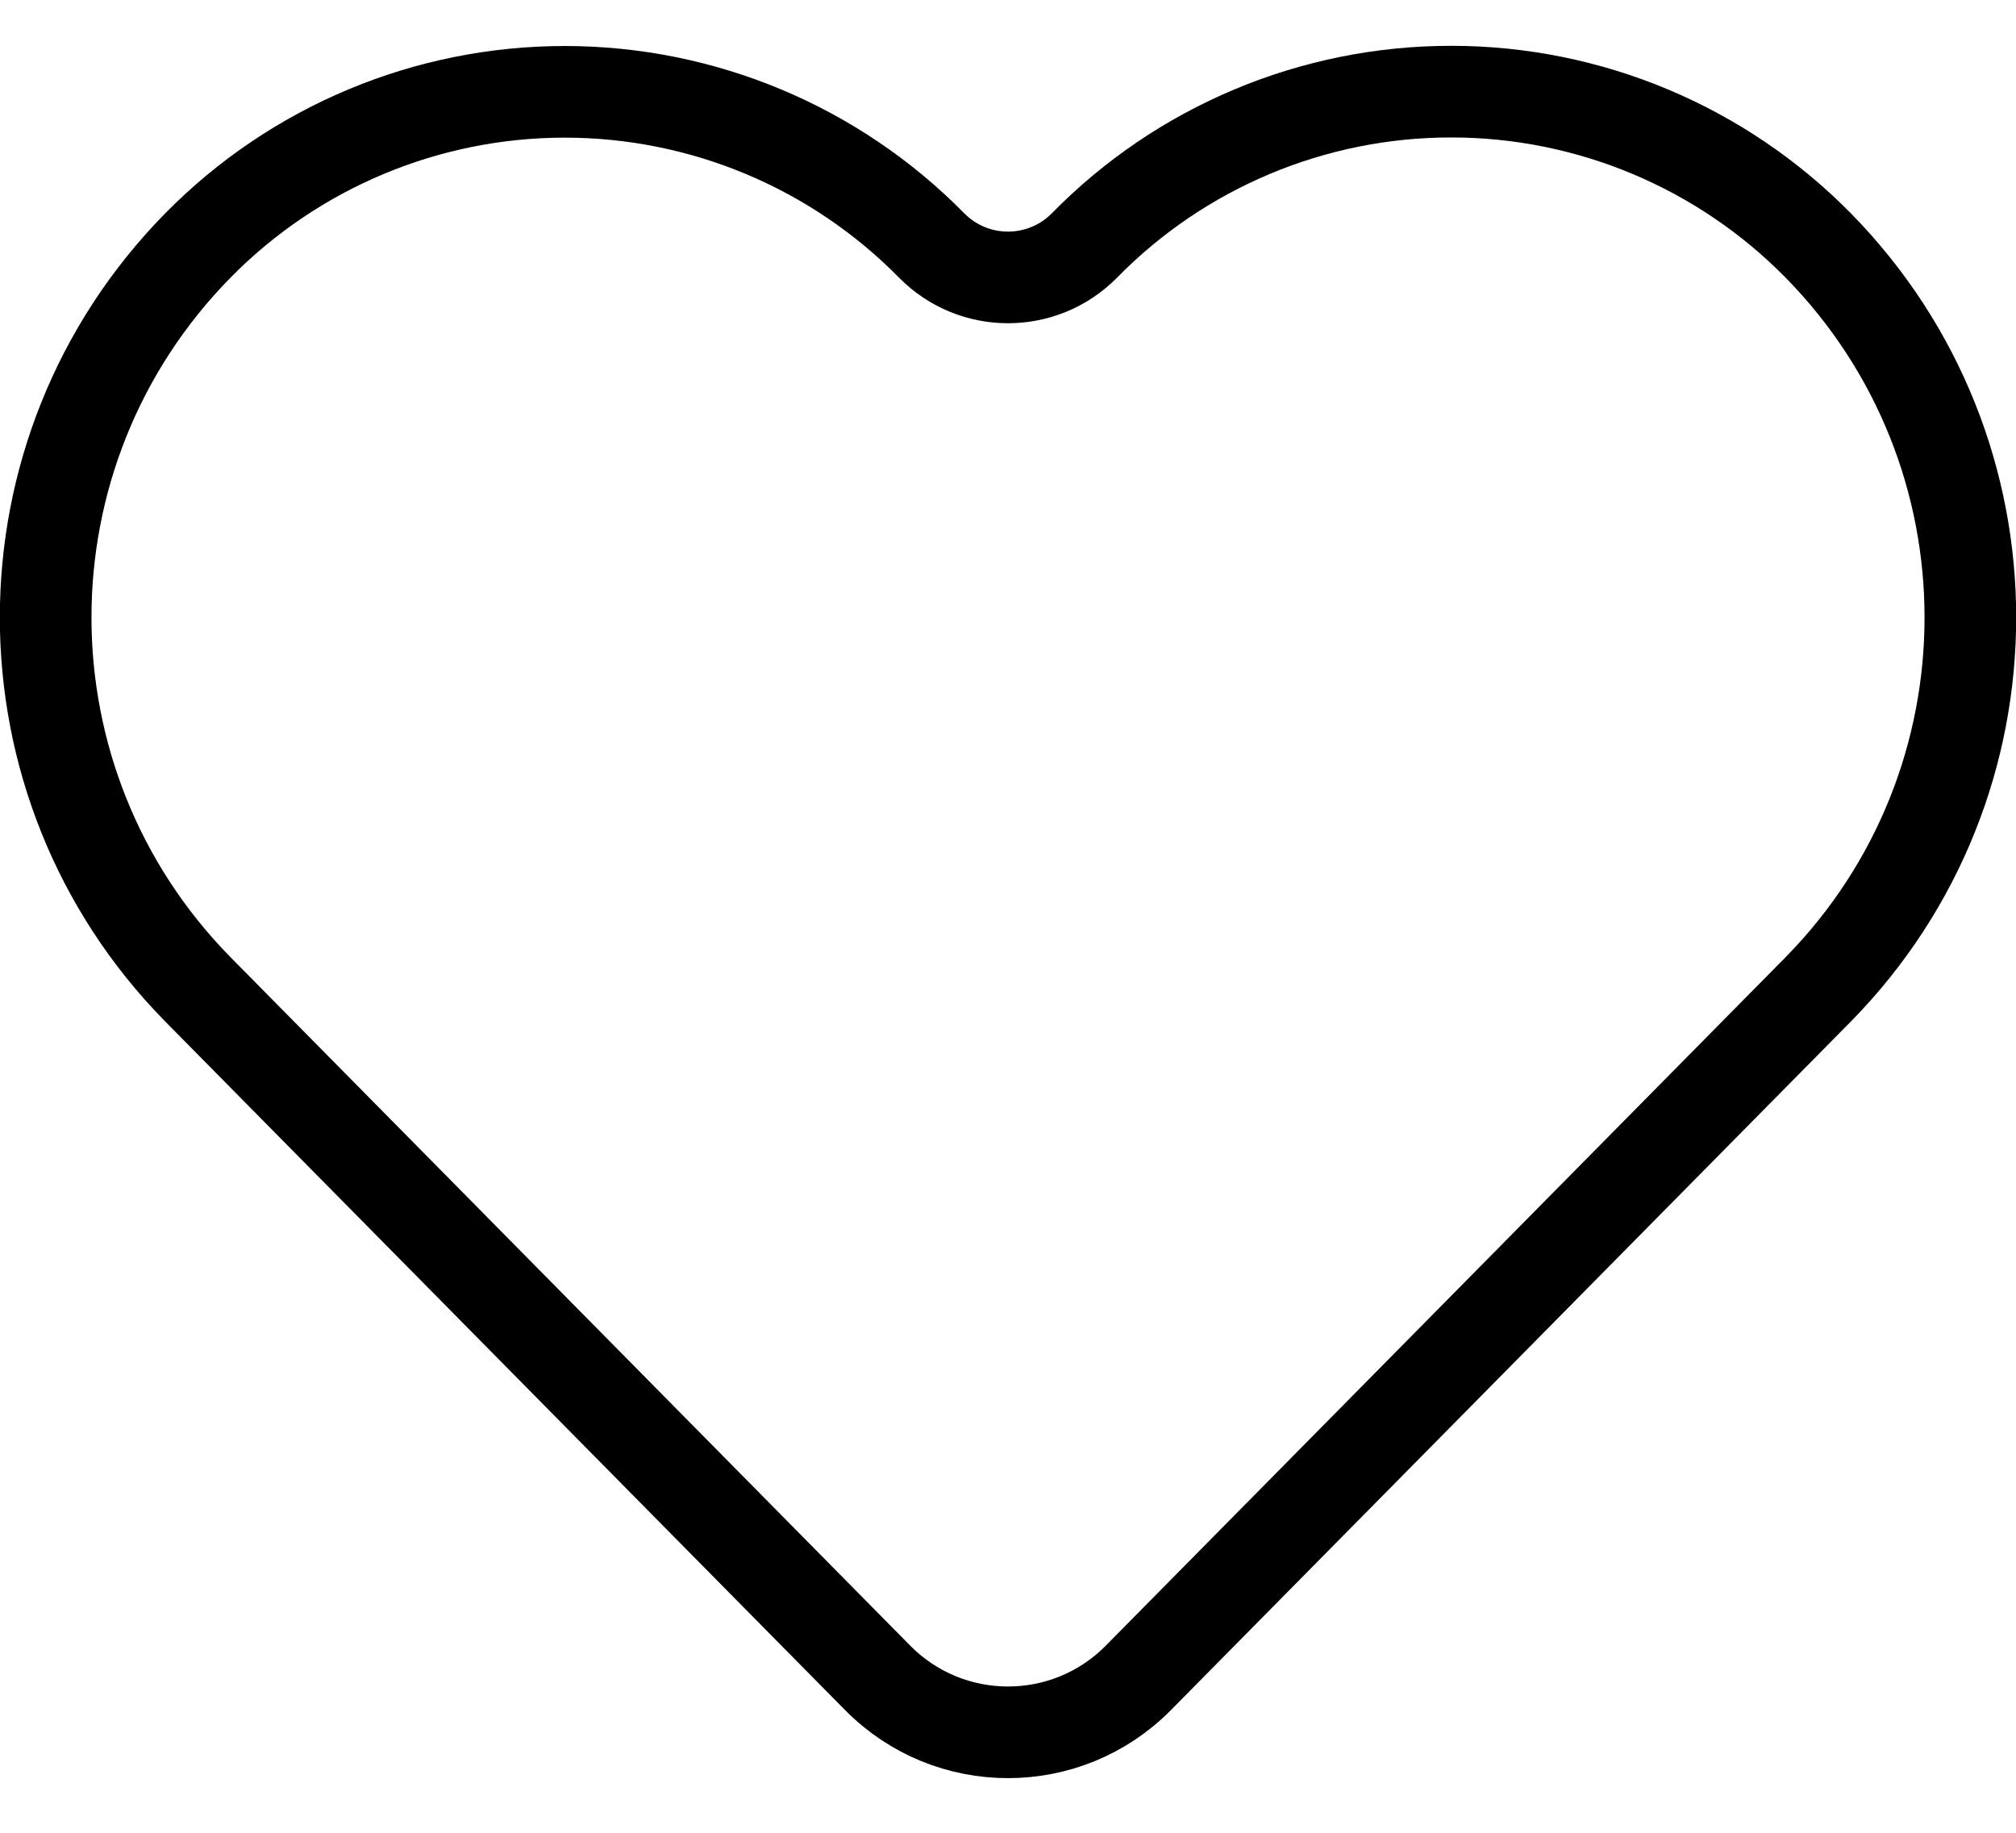
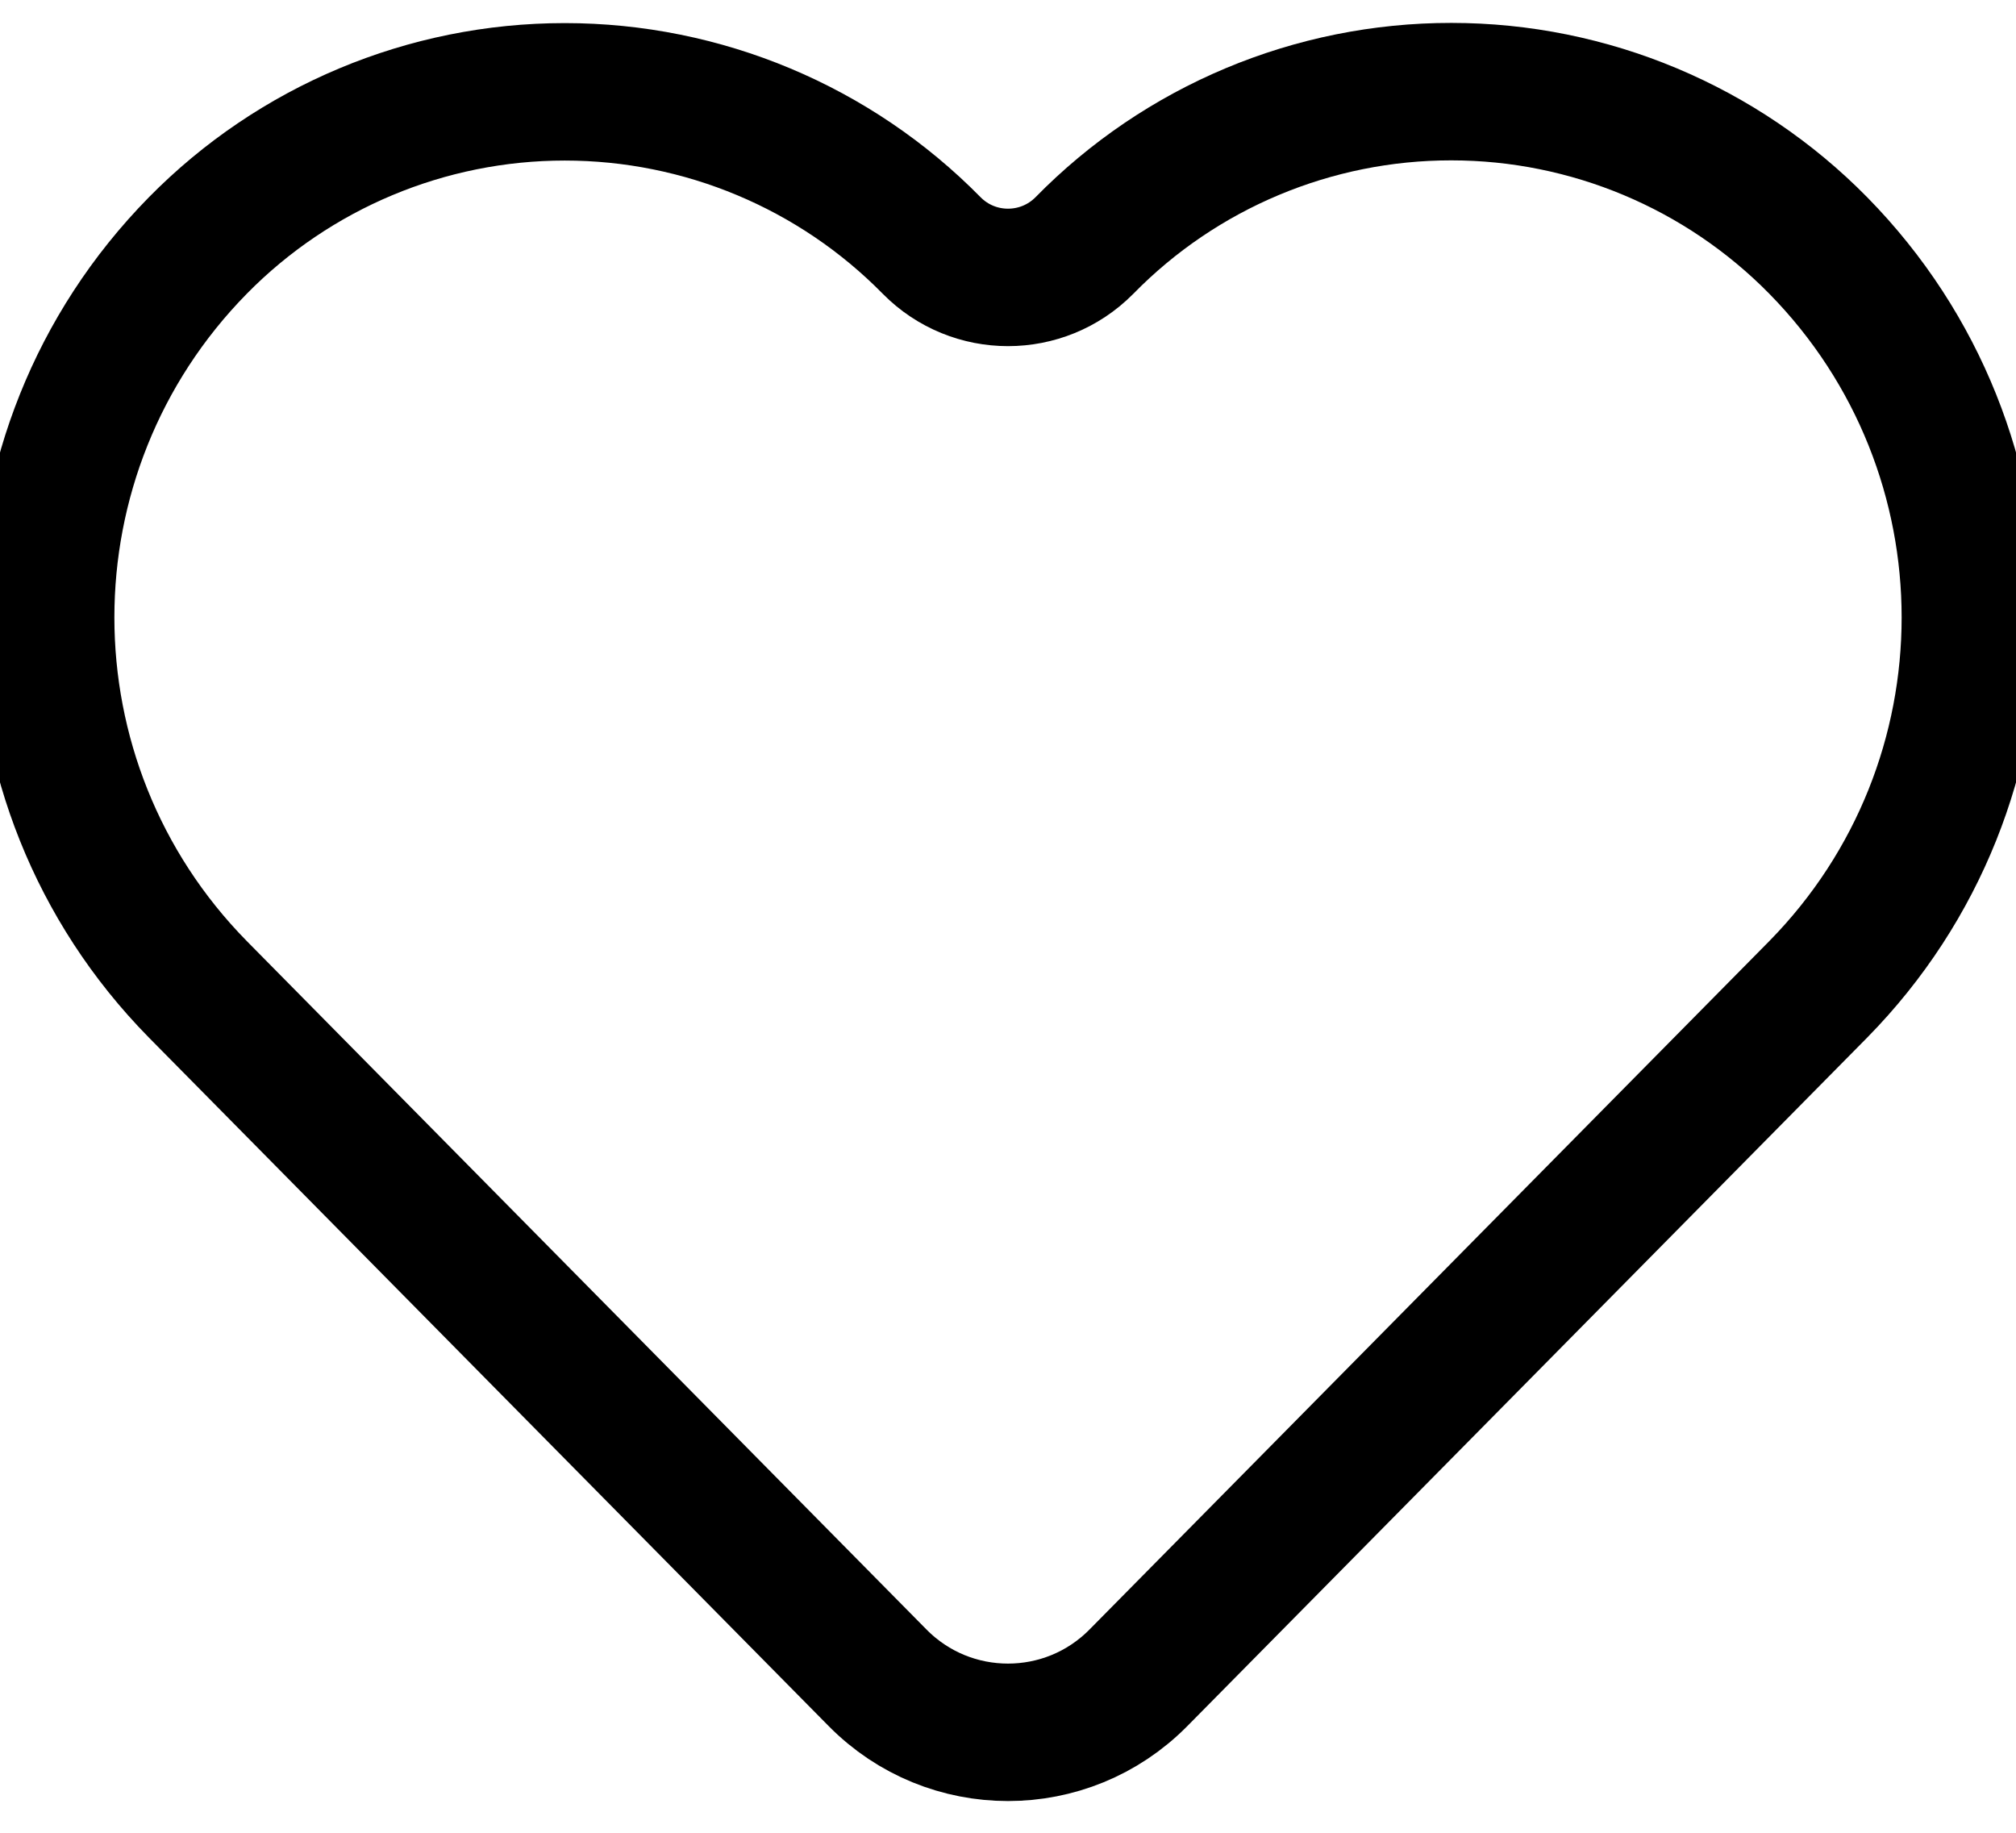
<svg xmlns="http://www.w3.org/2000/svg" width="22" height="20" viewBox="0 0 22 20" fill="none">
-   <path fill-rule="evenodd" clip-rule="evenodd" d="M15.838 1C14.331 0.999 12.887 1.604 11.833 2.68V2.68C11.374 3.143 10.626 3.143 10.168 2.68V2.68C9.112 1.606 7.669 1.002 6.163 1.002C4.657 1.002 3.214 1.606 2.158 2.68C-0.055 4.933 -0.055 8.543 2.158 10.795L9.577 18.309C10.36 19.102 11.64 19.102 12.423 18.309L19.843 10.795C22.055 8.543 22.055 4.933 19.843 2.68C18.787 1.606 17.344 1 15.838 1Z" stroke="currentColor" />
+   <path fill-rule="evenodd" clip-rule="evenodd" d="M15.838 1C14.331 0.999 12.887 1.604 11.833 2.68V2.68C11.374 3.143 10.626 3.143 10.168 2.68V2.68C9.112 1.606 7.669 1.002 6.163 1.002C4.657 1.002 3.214 1.606 2.158 2.68C-0.055 4.933 -0.055 8.543 2.158 10.795L9.577 18.309C10.36 19.102 11.64 19.102 12.423 18.309L19.843 10.795C22.055 8.543 22.055 4.933 19.843 2.68C18.787 1.606 17.344 1 15.838 1Z" stroke="currentColor" stroke-width="1.5" />
</svg>
